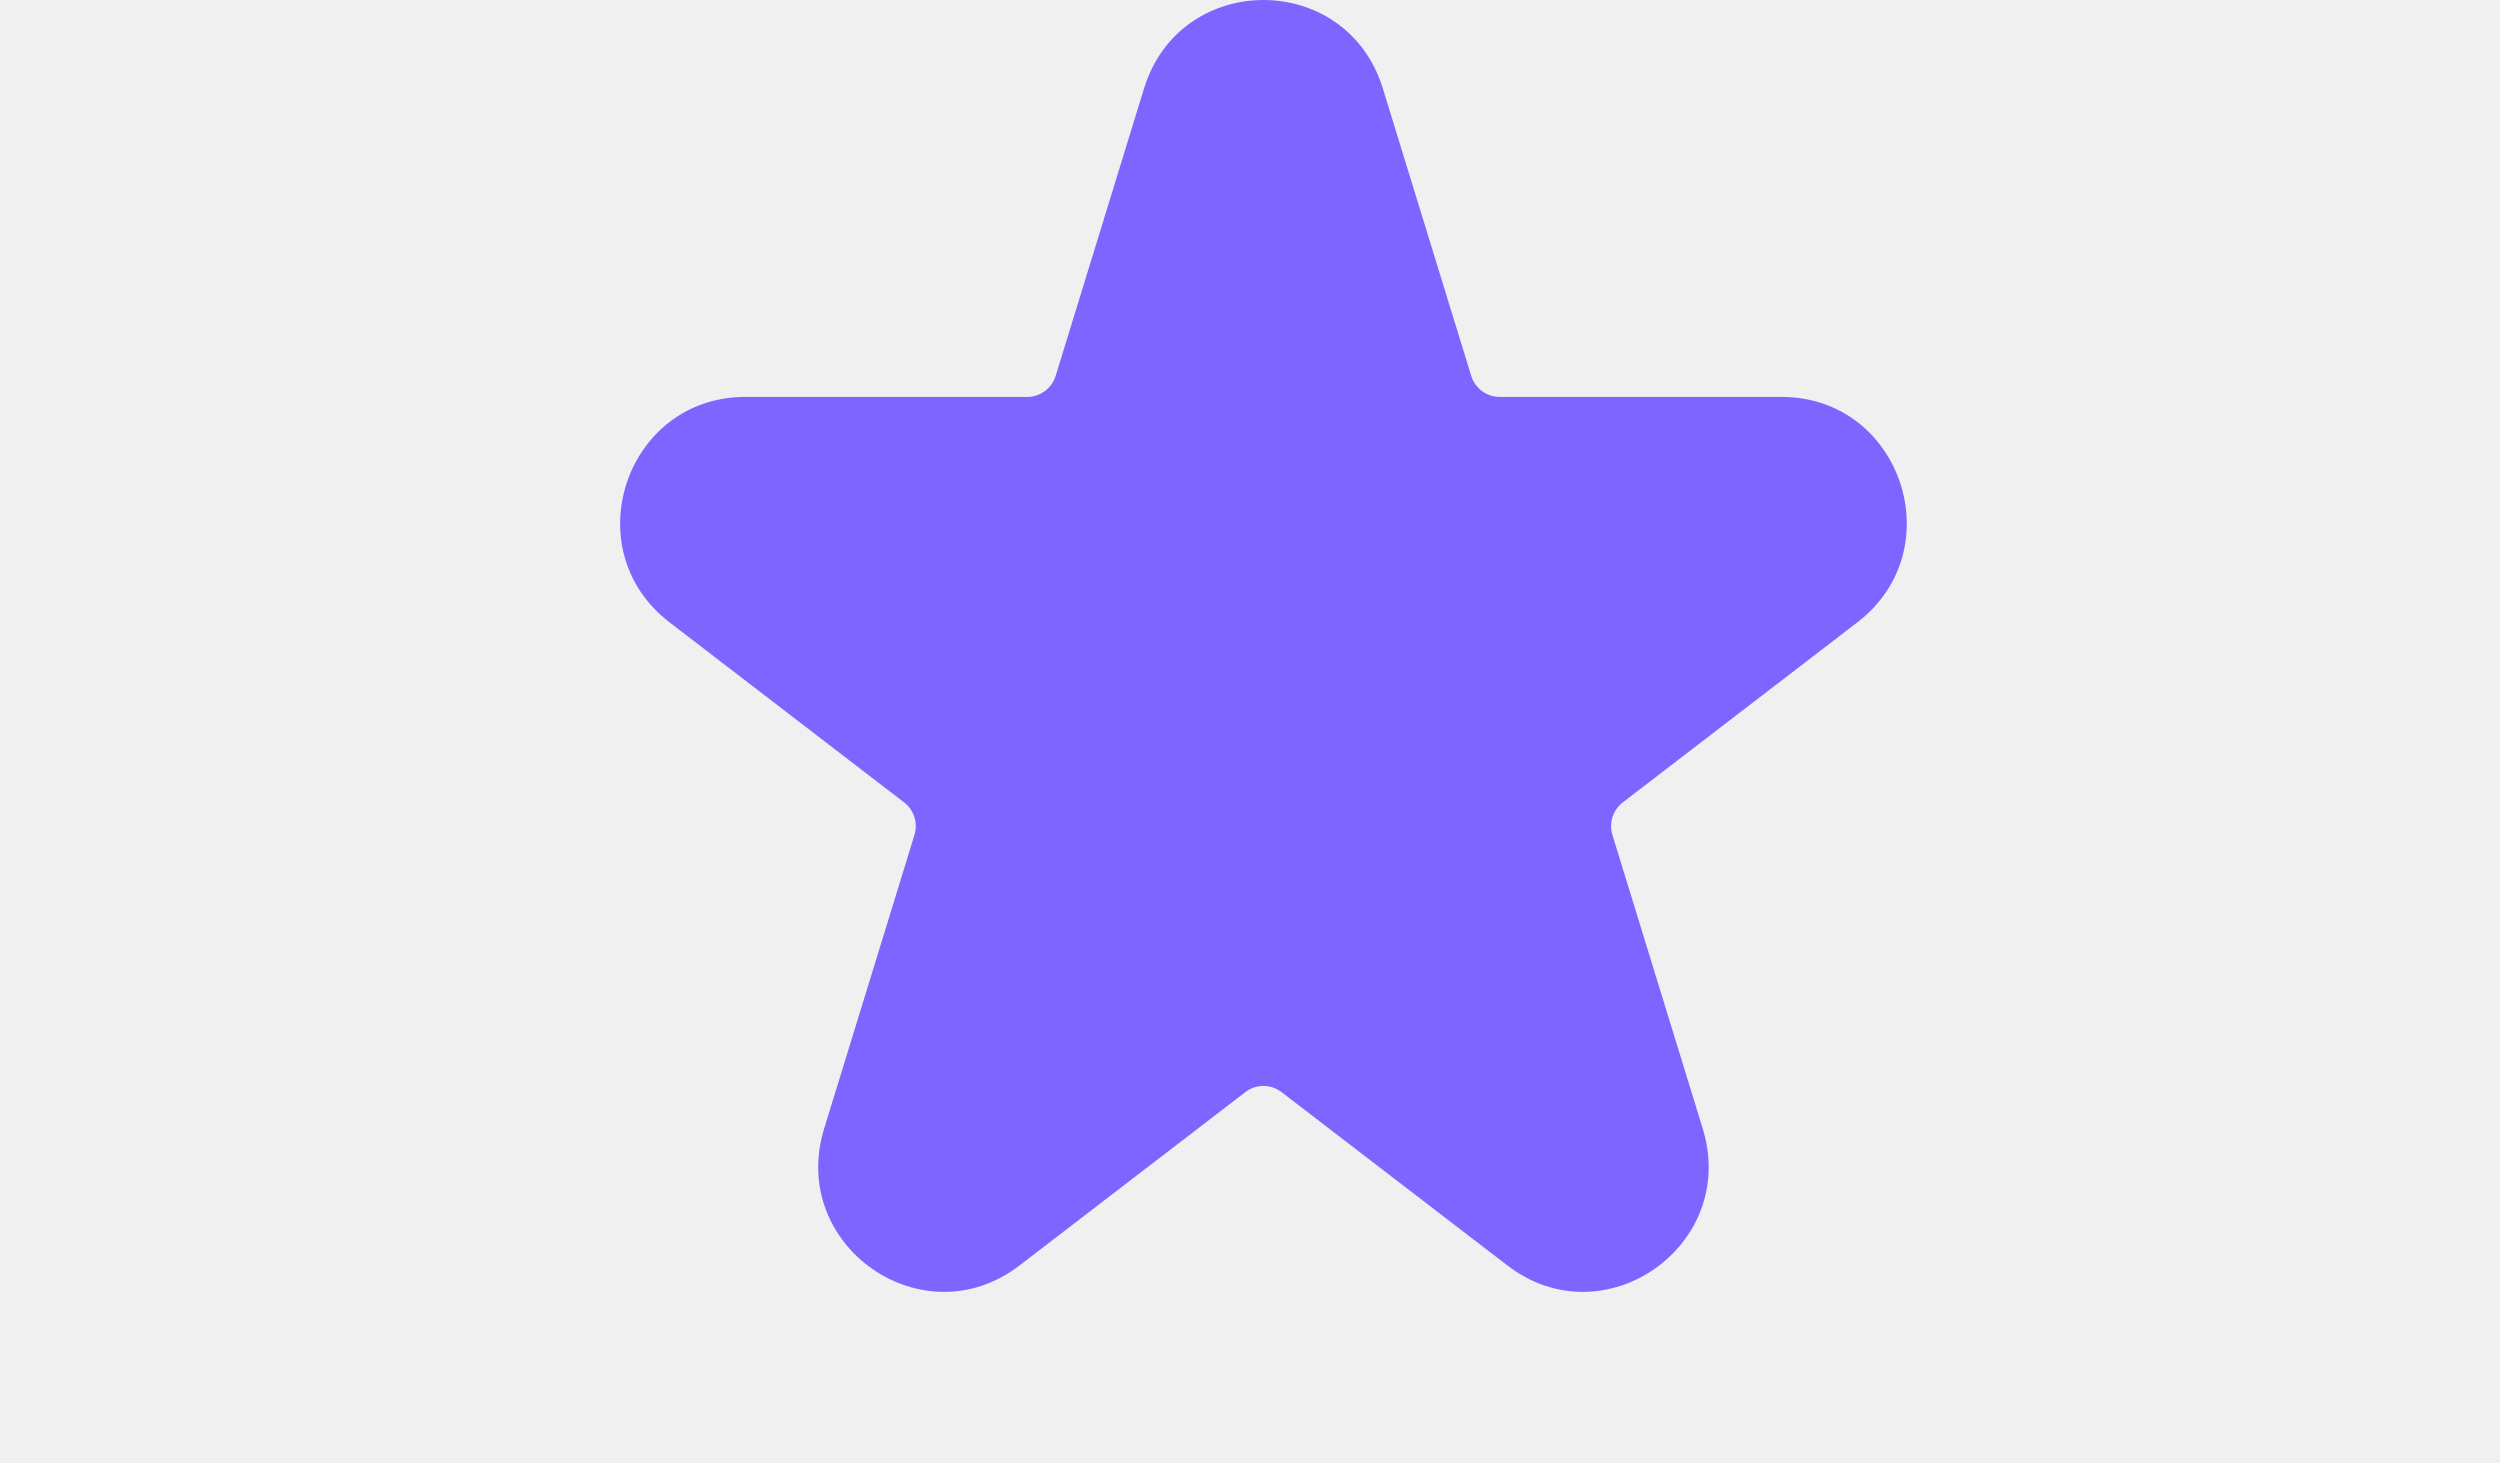
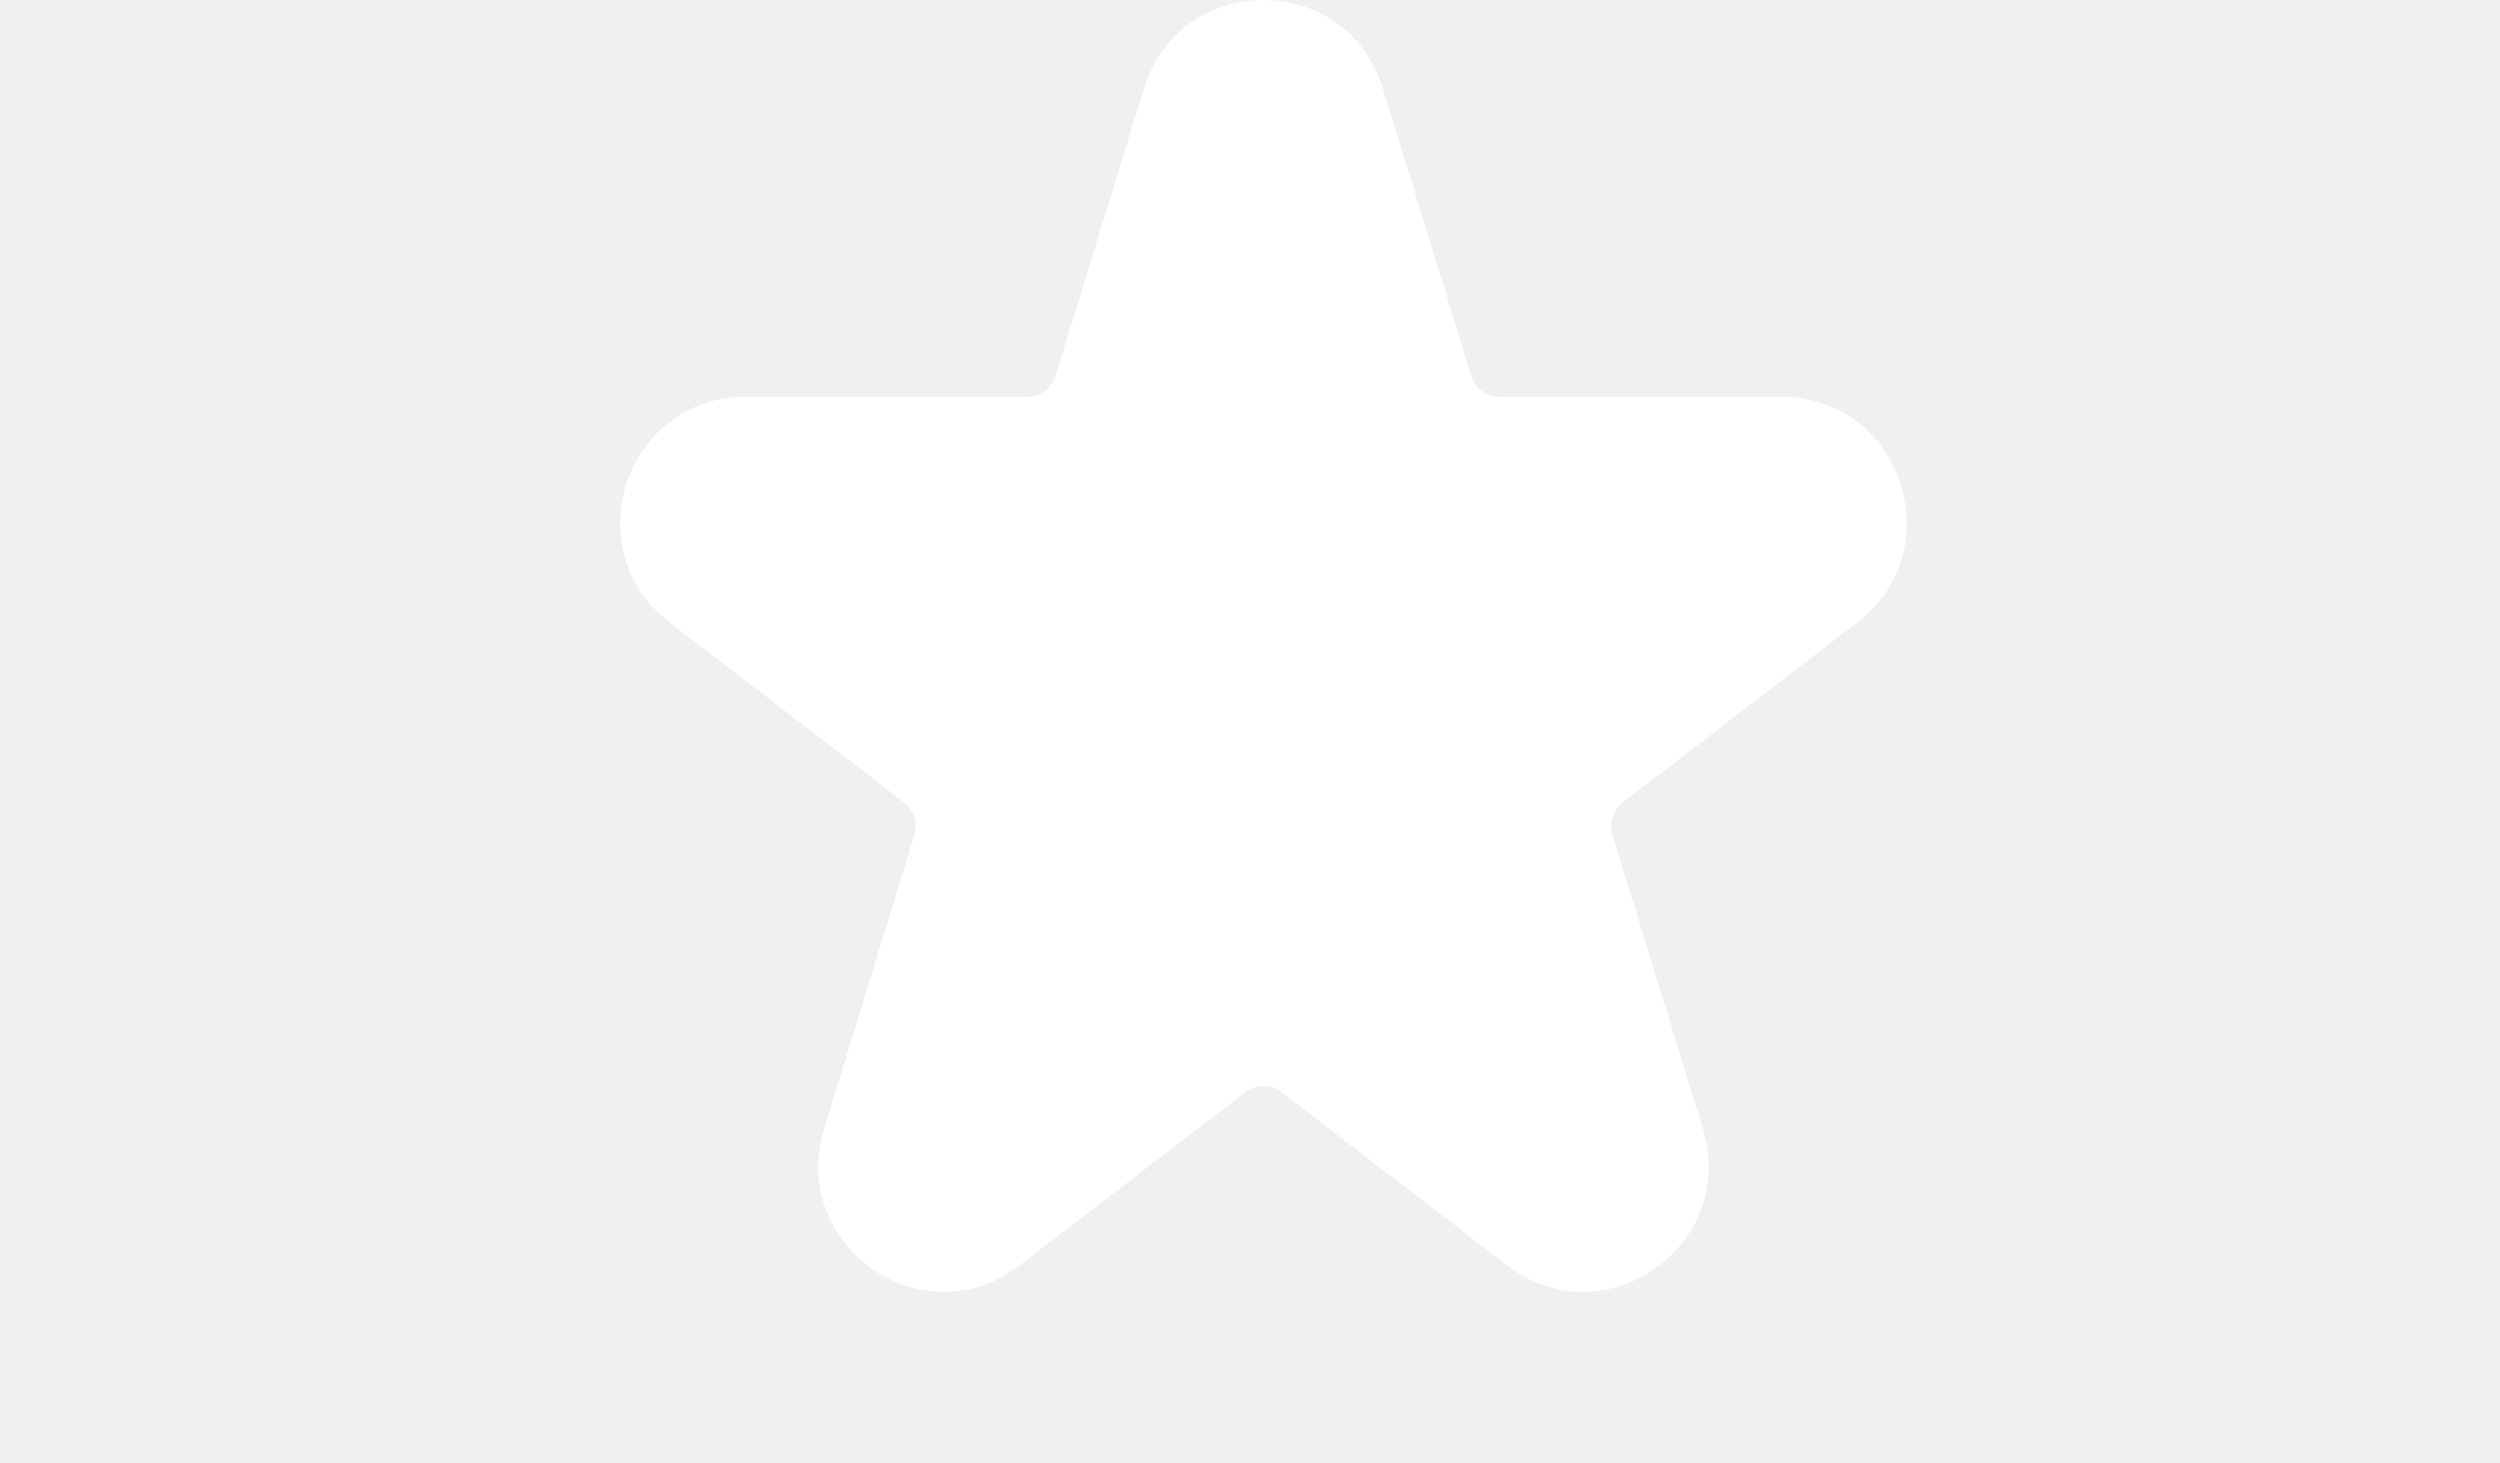
<svg xmlns="http://www.w3.org/2000/svg" width="200" height="117" viewBox="0 0 200 117" fill="none">
-   <path d="M119.973 31.753C118.929 31.753 118.007 31.069 117.698 30.067L110.629 7.081C107.726 -2.36 94.425 -2.36 91.522 7.081L84.453 30.067C84.144 31.069 83.222 31.753 82.178 31.753H59.629C50.064 31.753 45.958 43.95 53.559 49.784L72.327 64.191C73.12 64.799 73.451 65.84 73.156 66.798L65.931 90.291C63.057 99.637 73.819 107.18 81.555 101.241L99.63 87.367C100.484 86.712 101.668 86.712 102.521 87.367L120.596 101.241C128.332 107.18 139.094 99.637 136.22 90.291L128.995 66.798C128.7 65.84 129.031 64.799 129.824 64.191L148.593 49.784C156.193 43.95 152.087 31.753 142.522 31.753H119.973Z" fill="#7F65FF" fill-rule="evenodd" clip-rule="evenodd" />
+   <path d="M119.973 31.753C118.929 31.753 118.007 31.069 117.698 30.067L110.629 7.081C107.726 -2.36 94.425 -2.36 91.522 7.081L84.453 30.067C84.144 31.069 83.222 31.753 82.178 31.753H59.629C50.064 31.753 45.958 43.95 53.559 49.784L72.327 64.191C73.12 64.799 73.451 65.84 73.156 66.798L65.931 90.291C63.057 99.637 73.819 107.18 81.555 101.241L99.63 87.367C100.484 86.712 101.668 86.712 102.521 87.367L120.596 101.241C128.332 107.18 139.094 99.637 136.22 90.291L128.995 66.798C128.7 65.84 129.031 64.799 129.824 64.191L148.593 49.784C156.193 43.95 152.087 31.753 142.522 31.753H119.973Z" fill="#FFFFFF" fill-rule="evenodd" clip-rule="evenodd" />
</svg>
